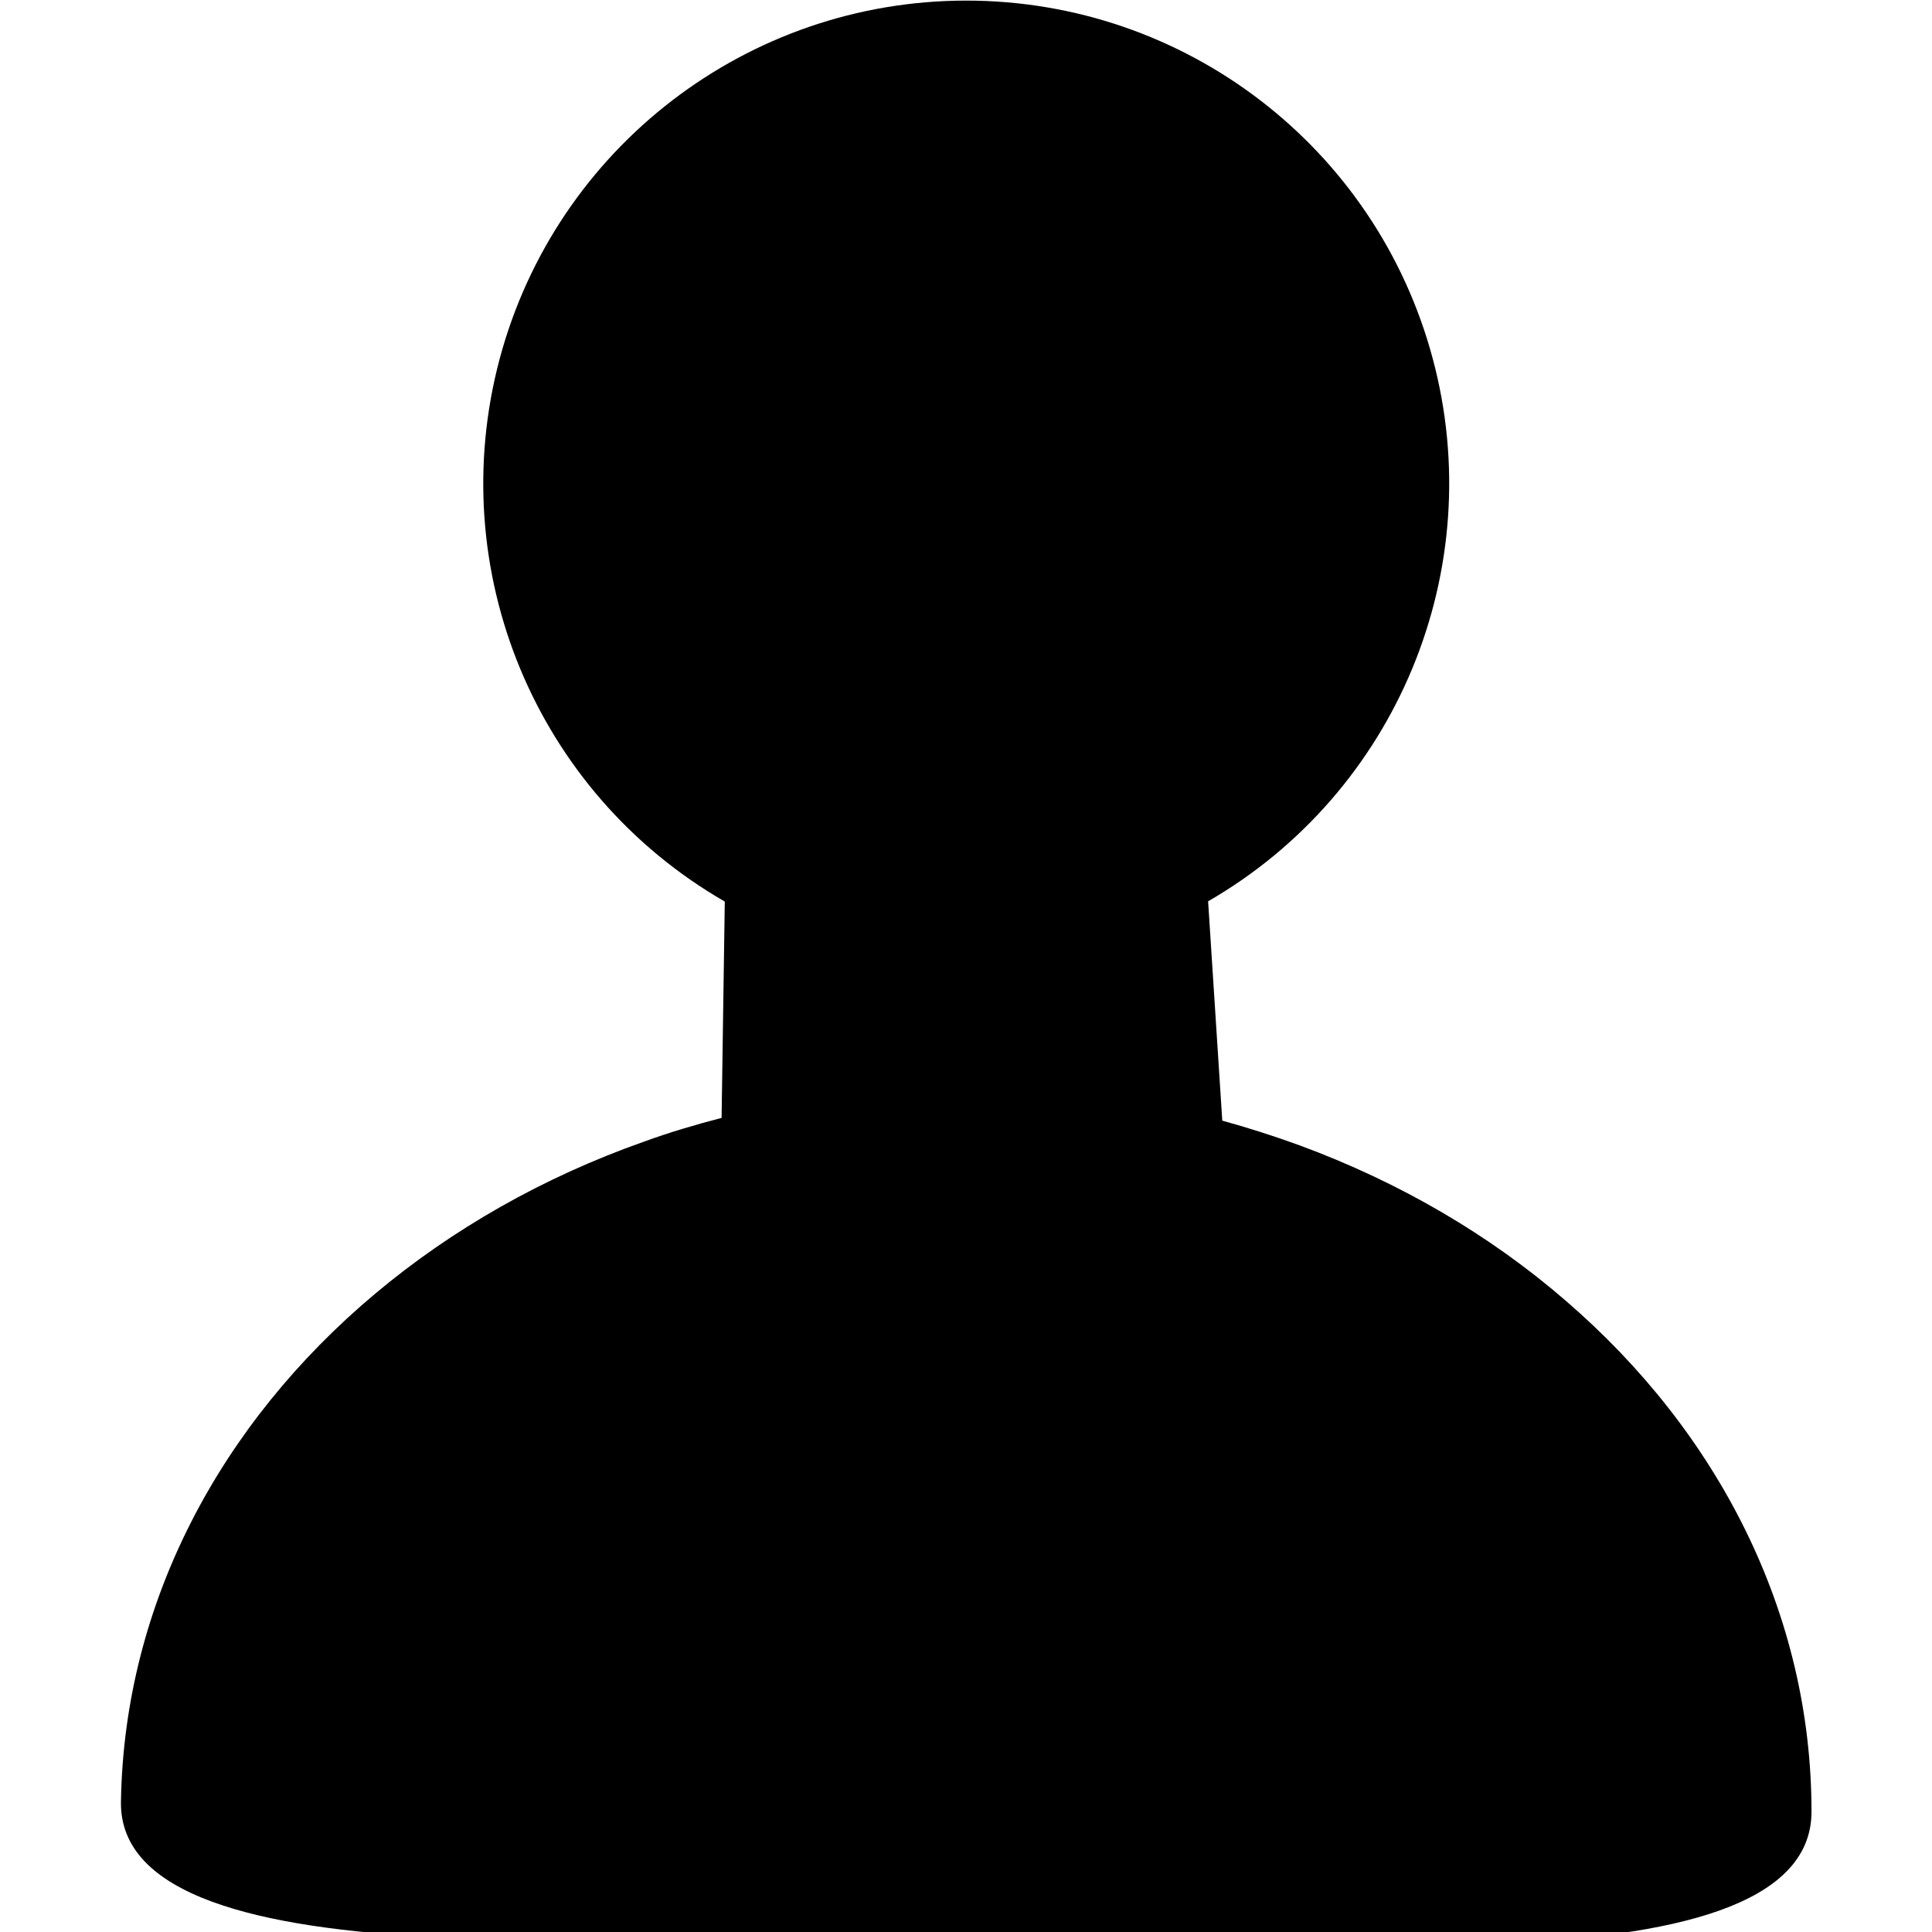
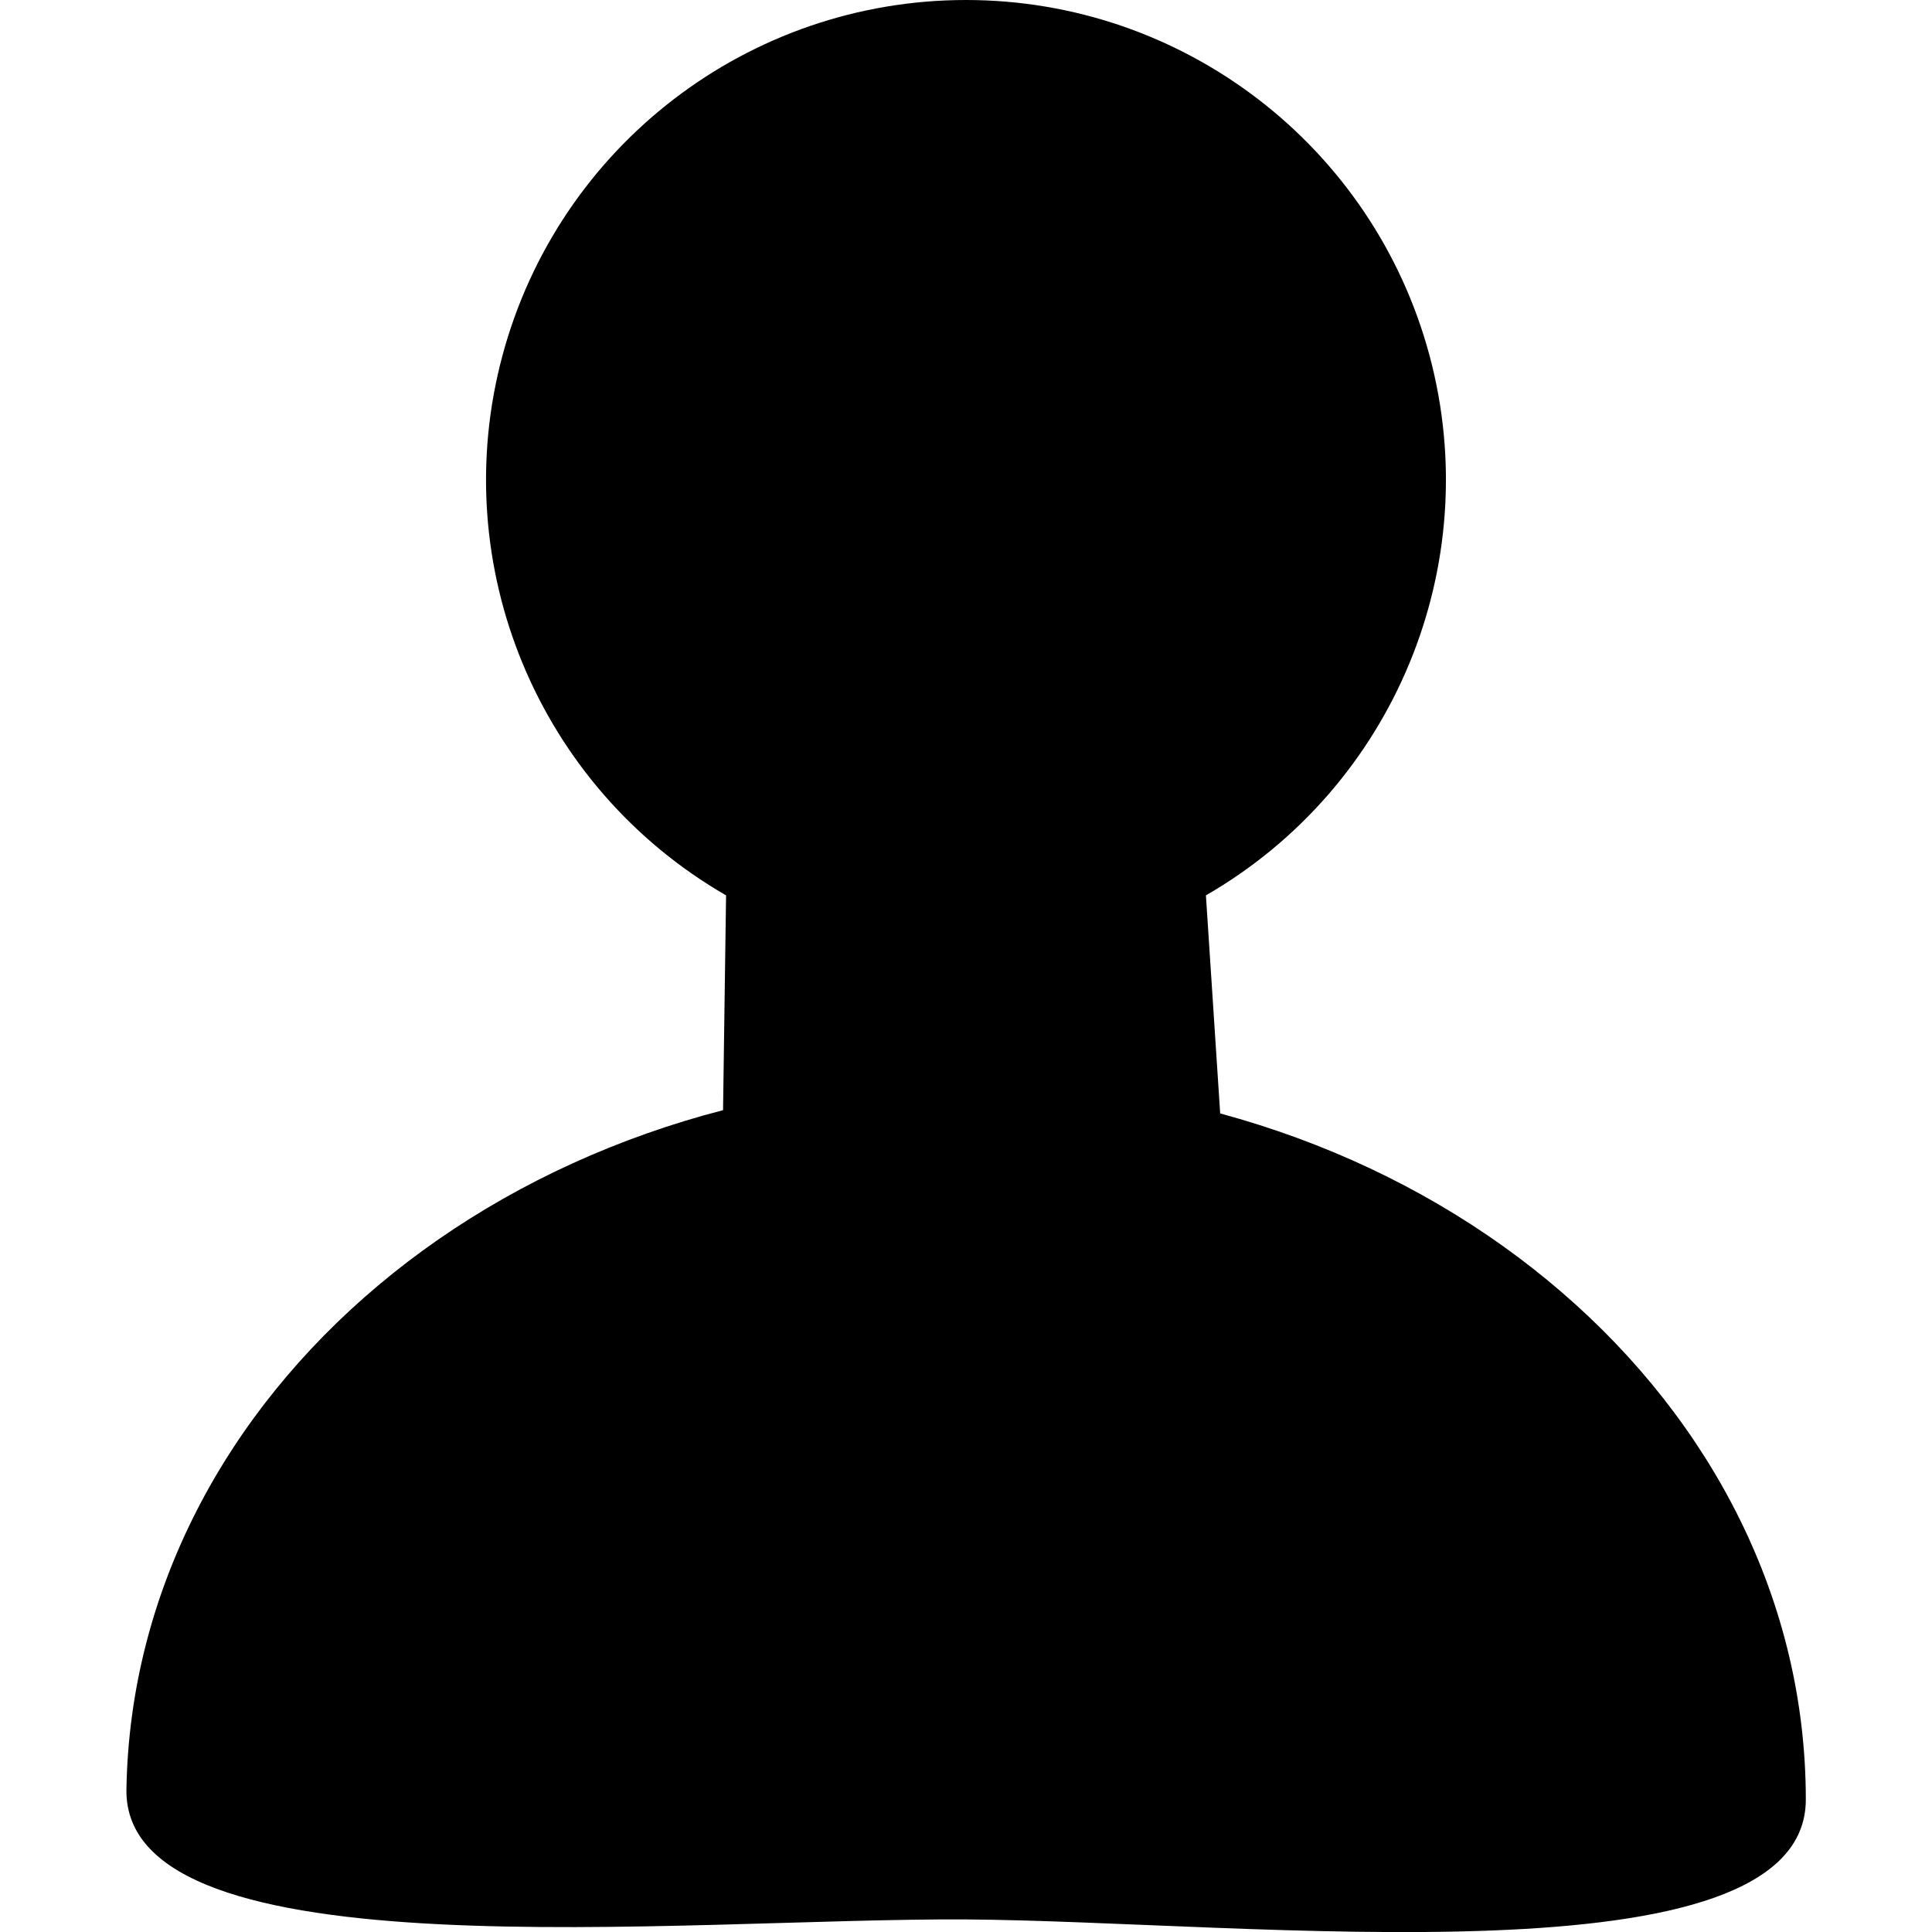
- <svg xmlns="http://www.w3.org/2000/svg" width="16" height="16" viewBox="0 0 4.233 4.233" version="1.1" id="svg4492">
-   <defs id="defs4486" />
-   <g id="layer1" transform="translate(0,-292.7667)">
-     <path style="opacity:1;fill-opacity:1;stroke:none;stroke-width:0.495;stroke-opacity:1" d="m 2.646,294.742 c 0.415,-0.239 0.617,-0.728 0.493,-1.19 -0.124,-0.463 -0.543,-0.784 -1.022,-0.784 -0.479,0 -0.898,0.322 -1.022,0.784 -0.124,0.463 0.078,0.951 0.493,1.19 l -0.007,0.474 c -0.058,0.015 -0.115,0.032 -0.17,0.052 -0.221,0.078 -0.421,0.192 -0.59,0.334 -0.337,0.283 -0.549,0.676 -0.556,1.112 -0.007,0.414 1.227,0.283 1.852,0.287 0.624,0.004 1.852,0.149 1.852,-0.265 -10e-7,-0.436 -0.205,-0.832 -0.538,-1.119 -0.166,-0.144 -0.364,-0.26 -0.584,-0.341 -0.055,-0.02 -0.111,-0.038 -0.169,-0.054 l -0.031,-0.48" id="path5039" />
-   </g>
+ <svg xmlns="http://www.w3.org/2000/svg" version="1.1" id="nav_userinfo" viewBox="0 0 16 16">
+   <path d="m 9.987,7.415 c 1.558,-0.899 2.317,-2.733 1.852,-4.47 C 11.373,1.208 9.798,4.7818089e-6 8,4.7818089e-6 6.201,4.7818089e-6 4.627,1.208 4.161,2.945 c -0.466,1.737 0.294,3.571 1.852,4.47 l -0.025,1.779 c -0.217,0.056 -0.43,0.121 -0.638,0.195 -0.831,0.294 -1.582,0.722 -2.215,1.254 -1.266,1.063 -2.061,2.538 -2.088,4.176 -0.025,1.556 4.608,1.063 6.954,1.077 2.342,0.015 6.954,0.56 6.954,-0.993 -4e-6,-1.638 -0.771,-3.122 -2.02,-4.2 -0.624,-0.539 -1.368,-0.977 -2.195,-1.28 -0.207,-0.076 -0.418,-0.143 -0.635,-0.202 l -0.118,-1.804" />
</svg>
